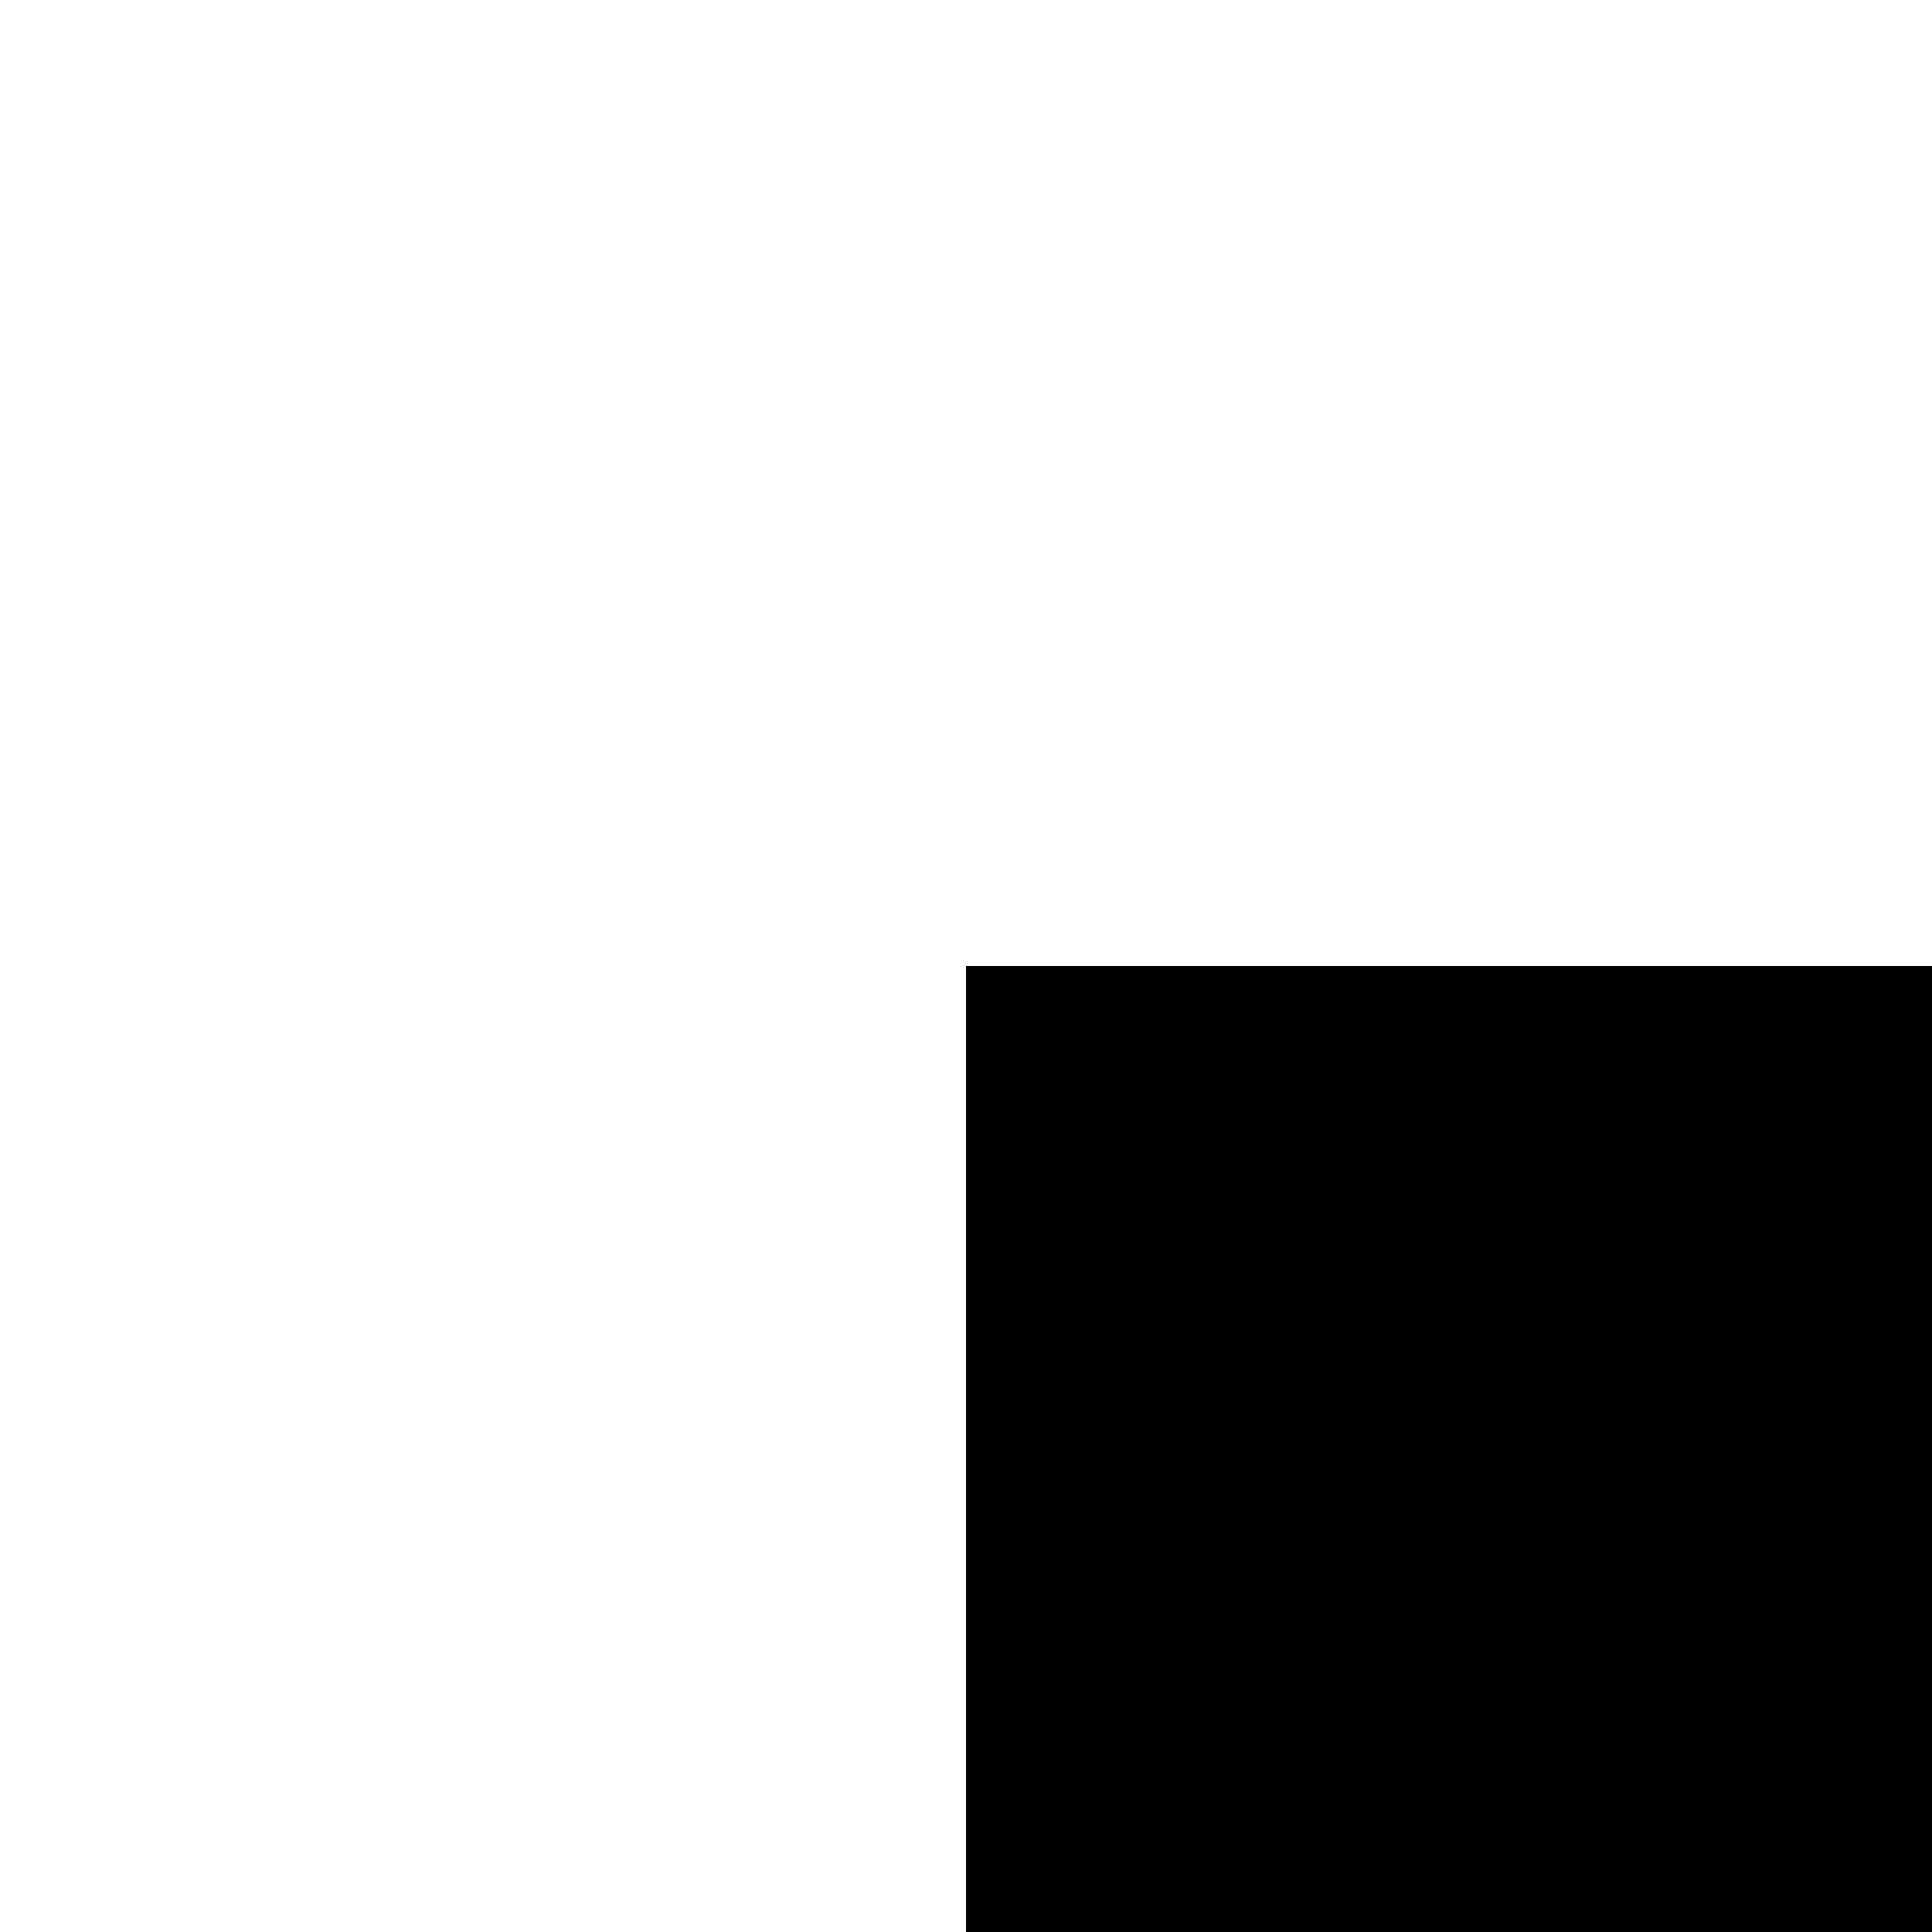
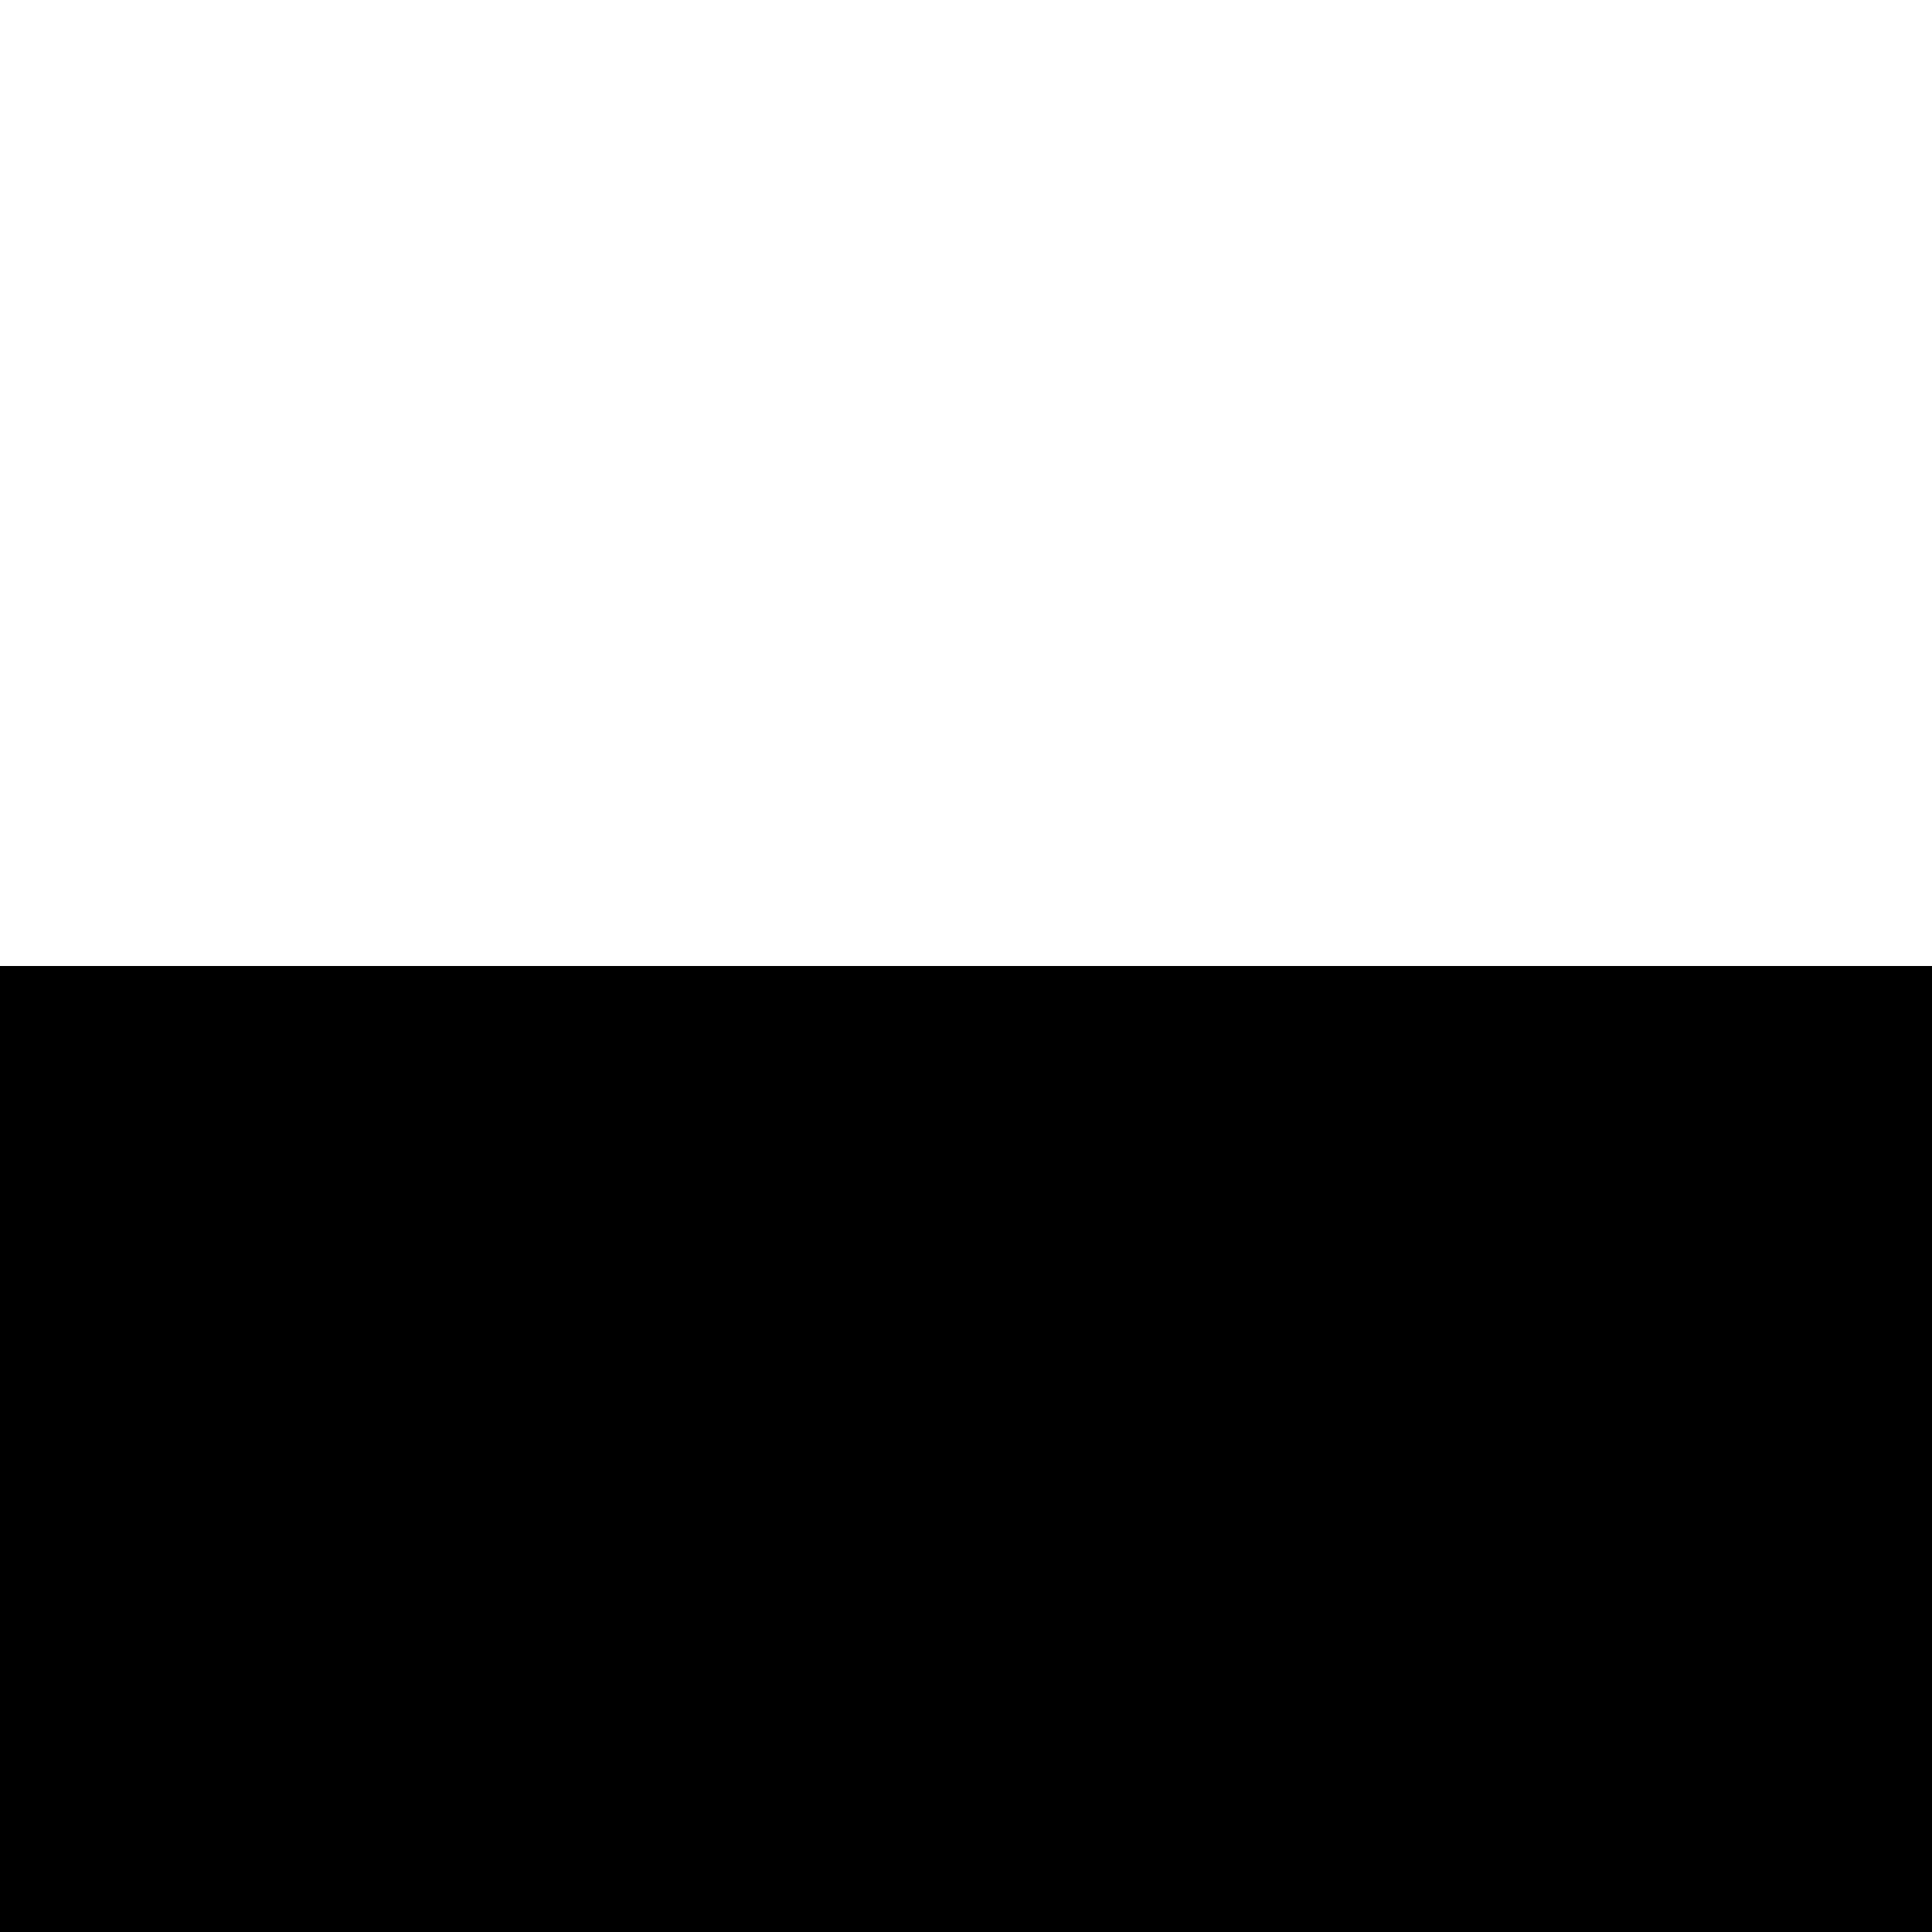
<svg xmlns="http://www.w3.org/2000/svg" version="1.1" id="Layer_1" x="0px" y="0px" viewBox="0 0 2 2" style="enable-background:new 0 0 2 2;" xml:space="preserve">
  <rect x="1" y="1" width="1" height="1" />
+   <rect x="0" y="1" width="1" height="1" />
</svg>
